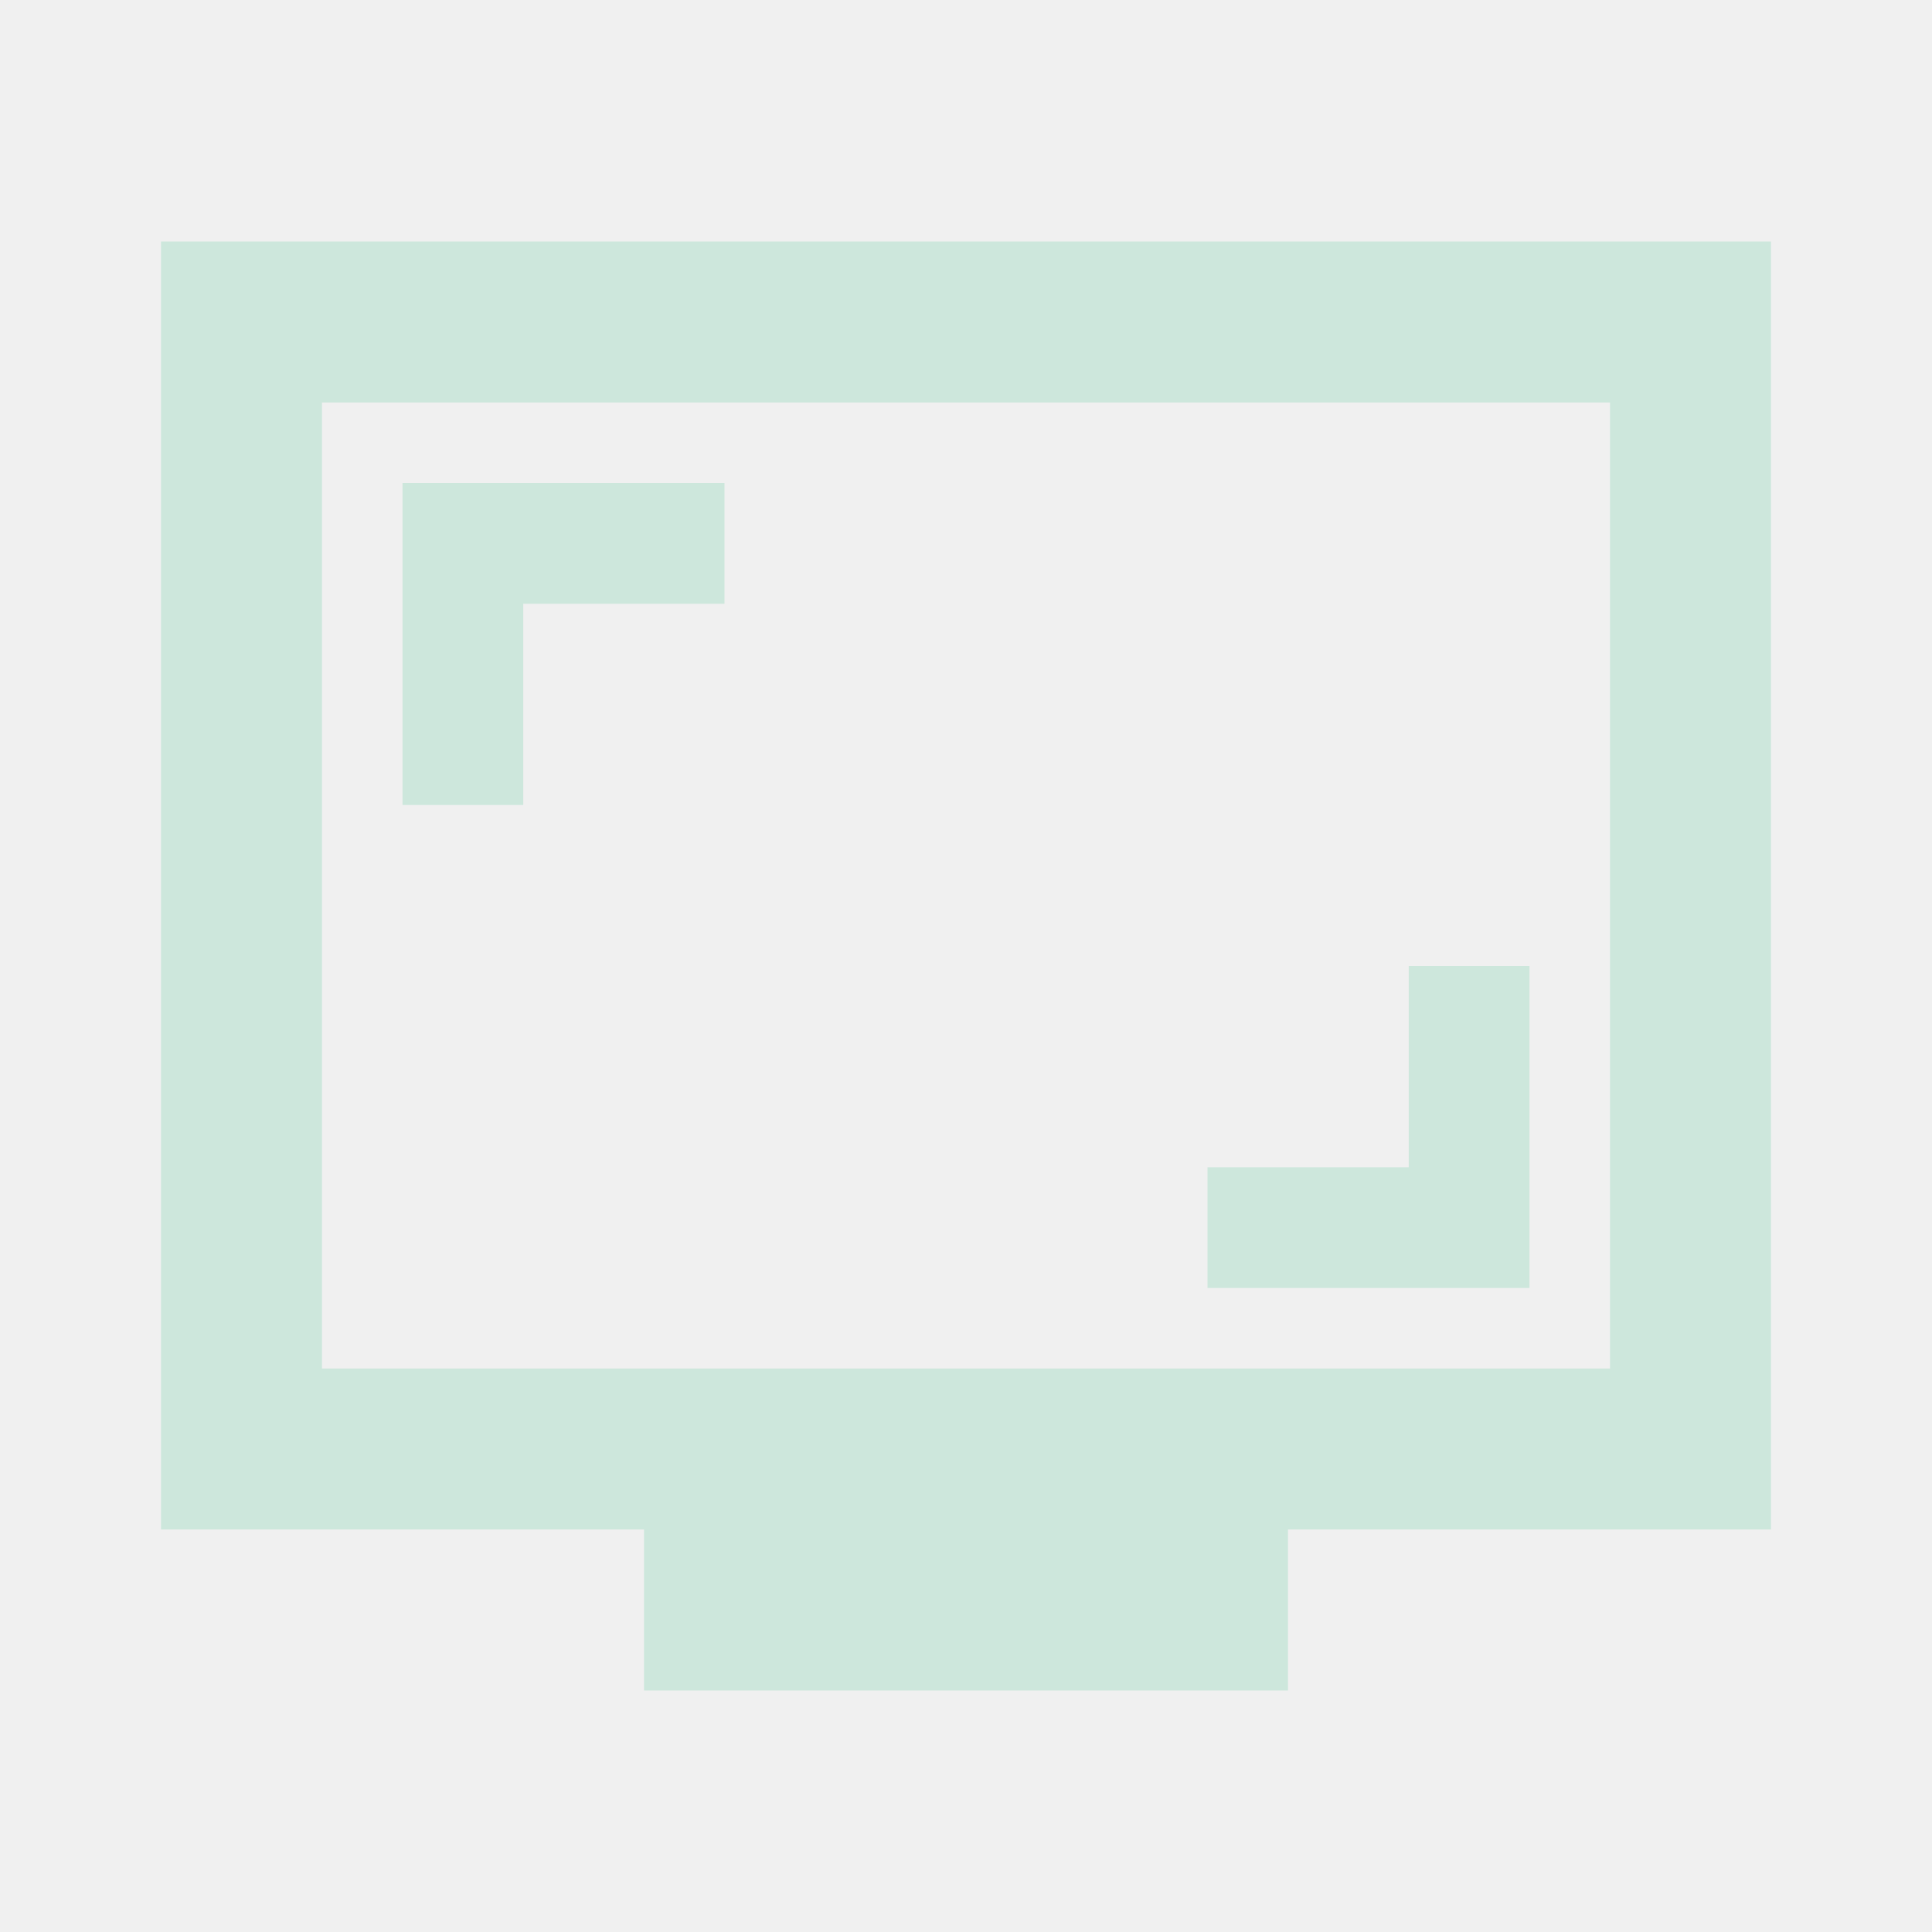
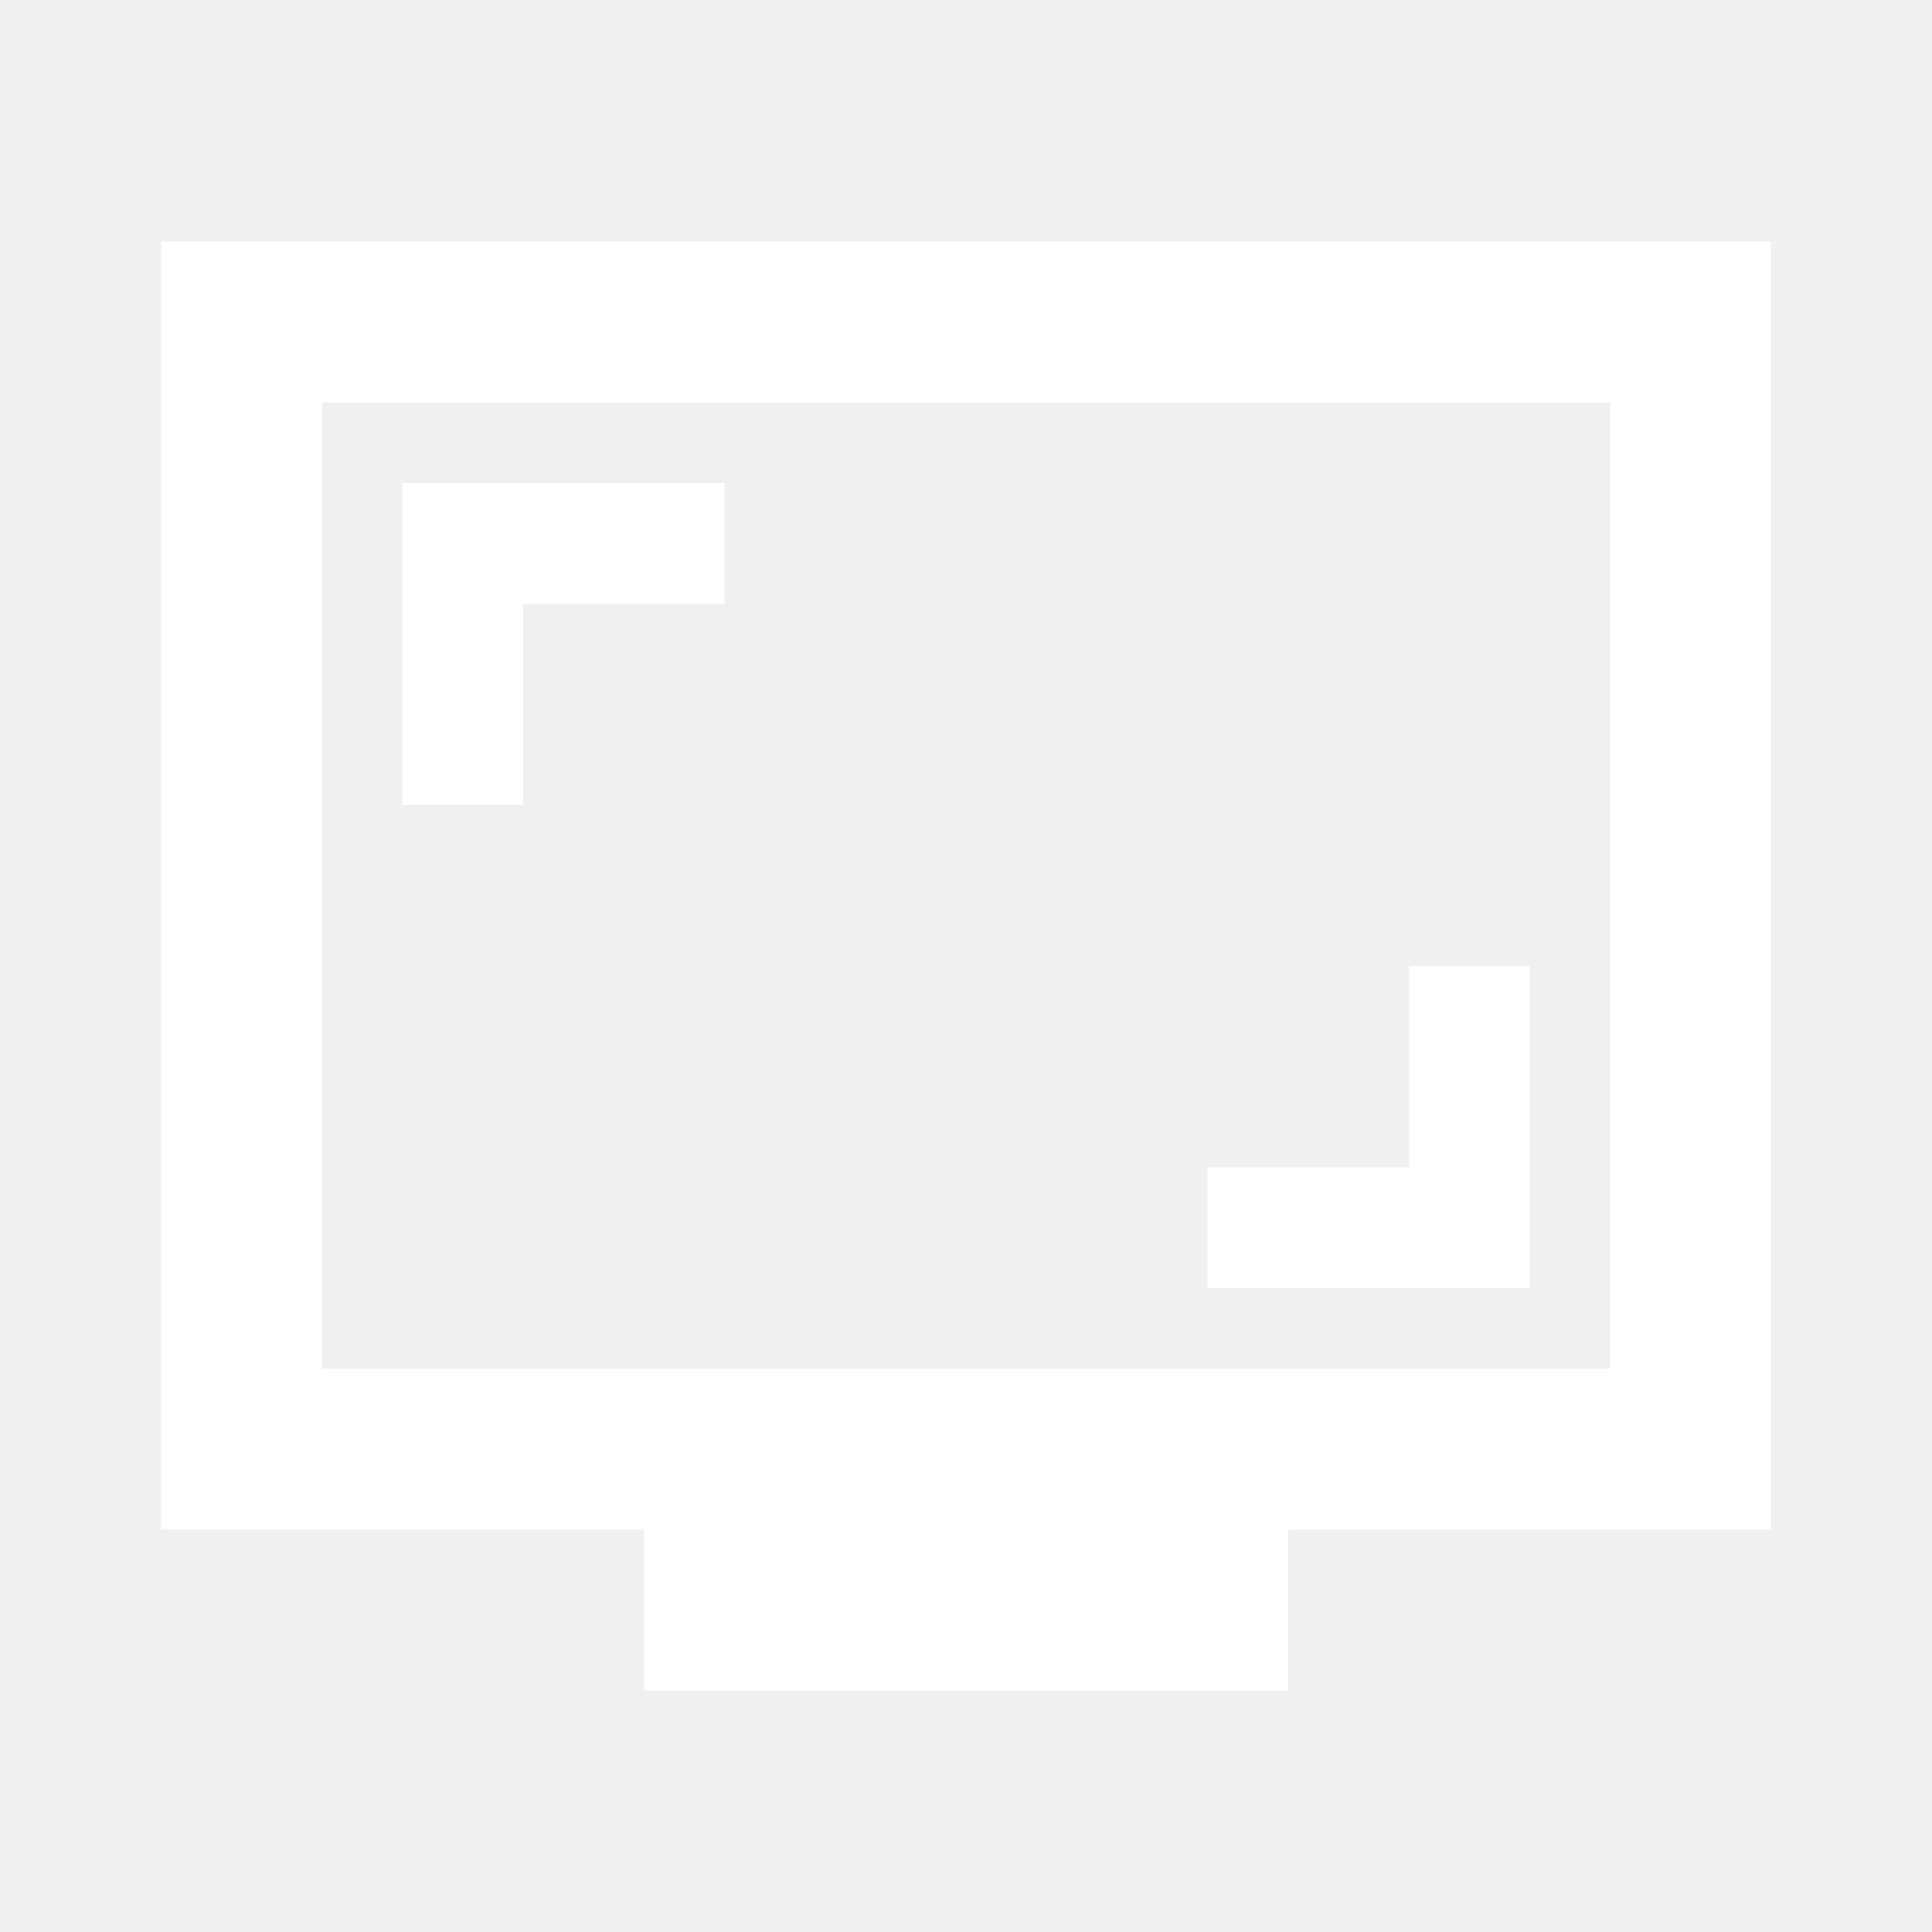
<svg xmlns="http://www.w3.org/2000/svg" width="1em" height="1em" viewBox="0 0 24 24">
-   <path fill="#cde7dc" d="M15 16h4v-4h-1.5v2.5H15zM5 10h1.5V7.5H9V6H5zm3 11v-2H2V3h20v16h-6v2zm-4-4h16V5H4zm0 0V5z" />
+   <path fill="#fff" d="M15 16h4v-4h-1.5v2.5H15zM5 10h1.5V7.5H9V6H5zm3 11v-2H2V3h20v16h-6v2zm-4-4h16V5H4zm0 0V5z" />
</svg>
